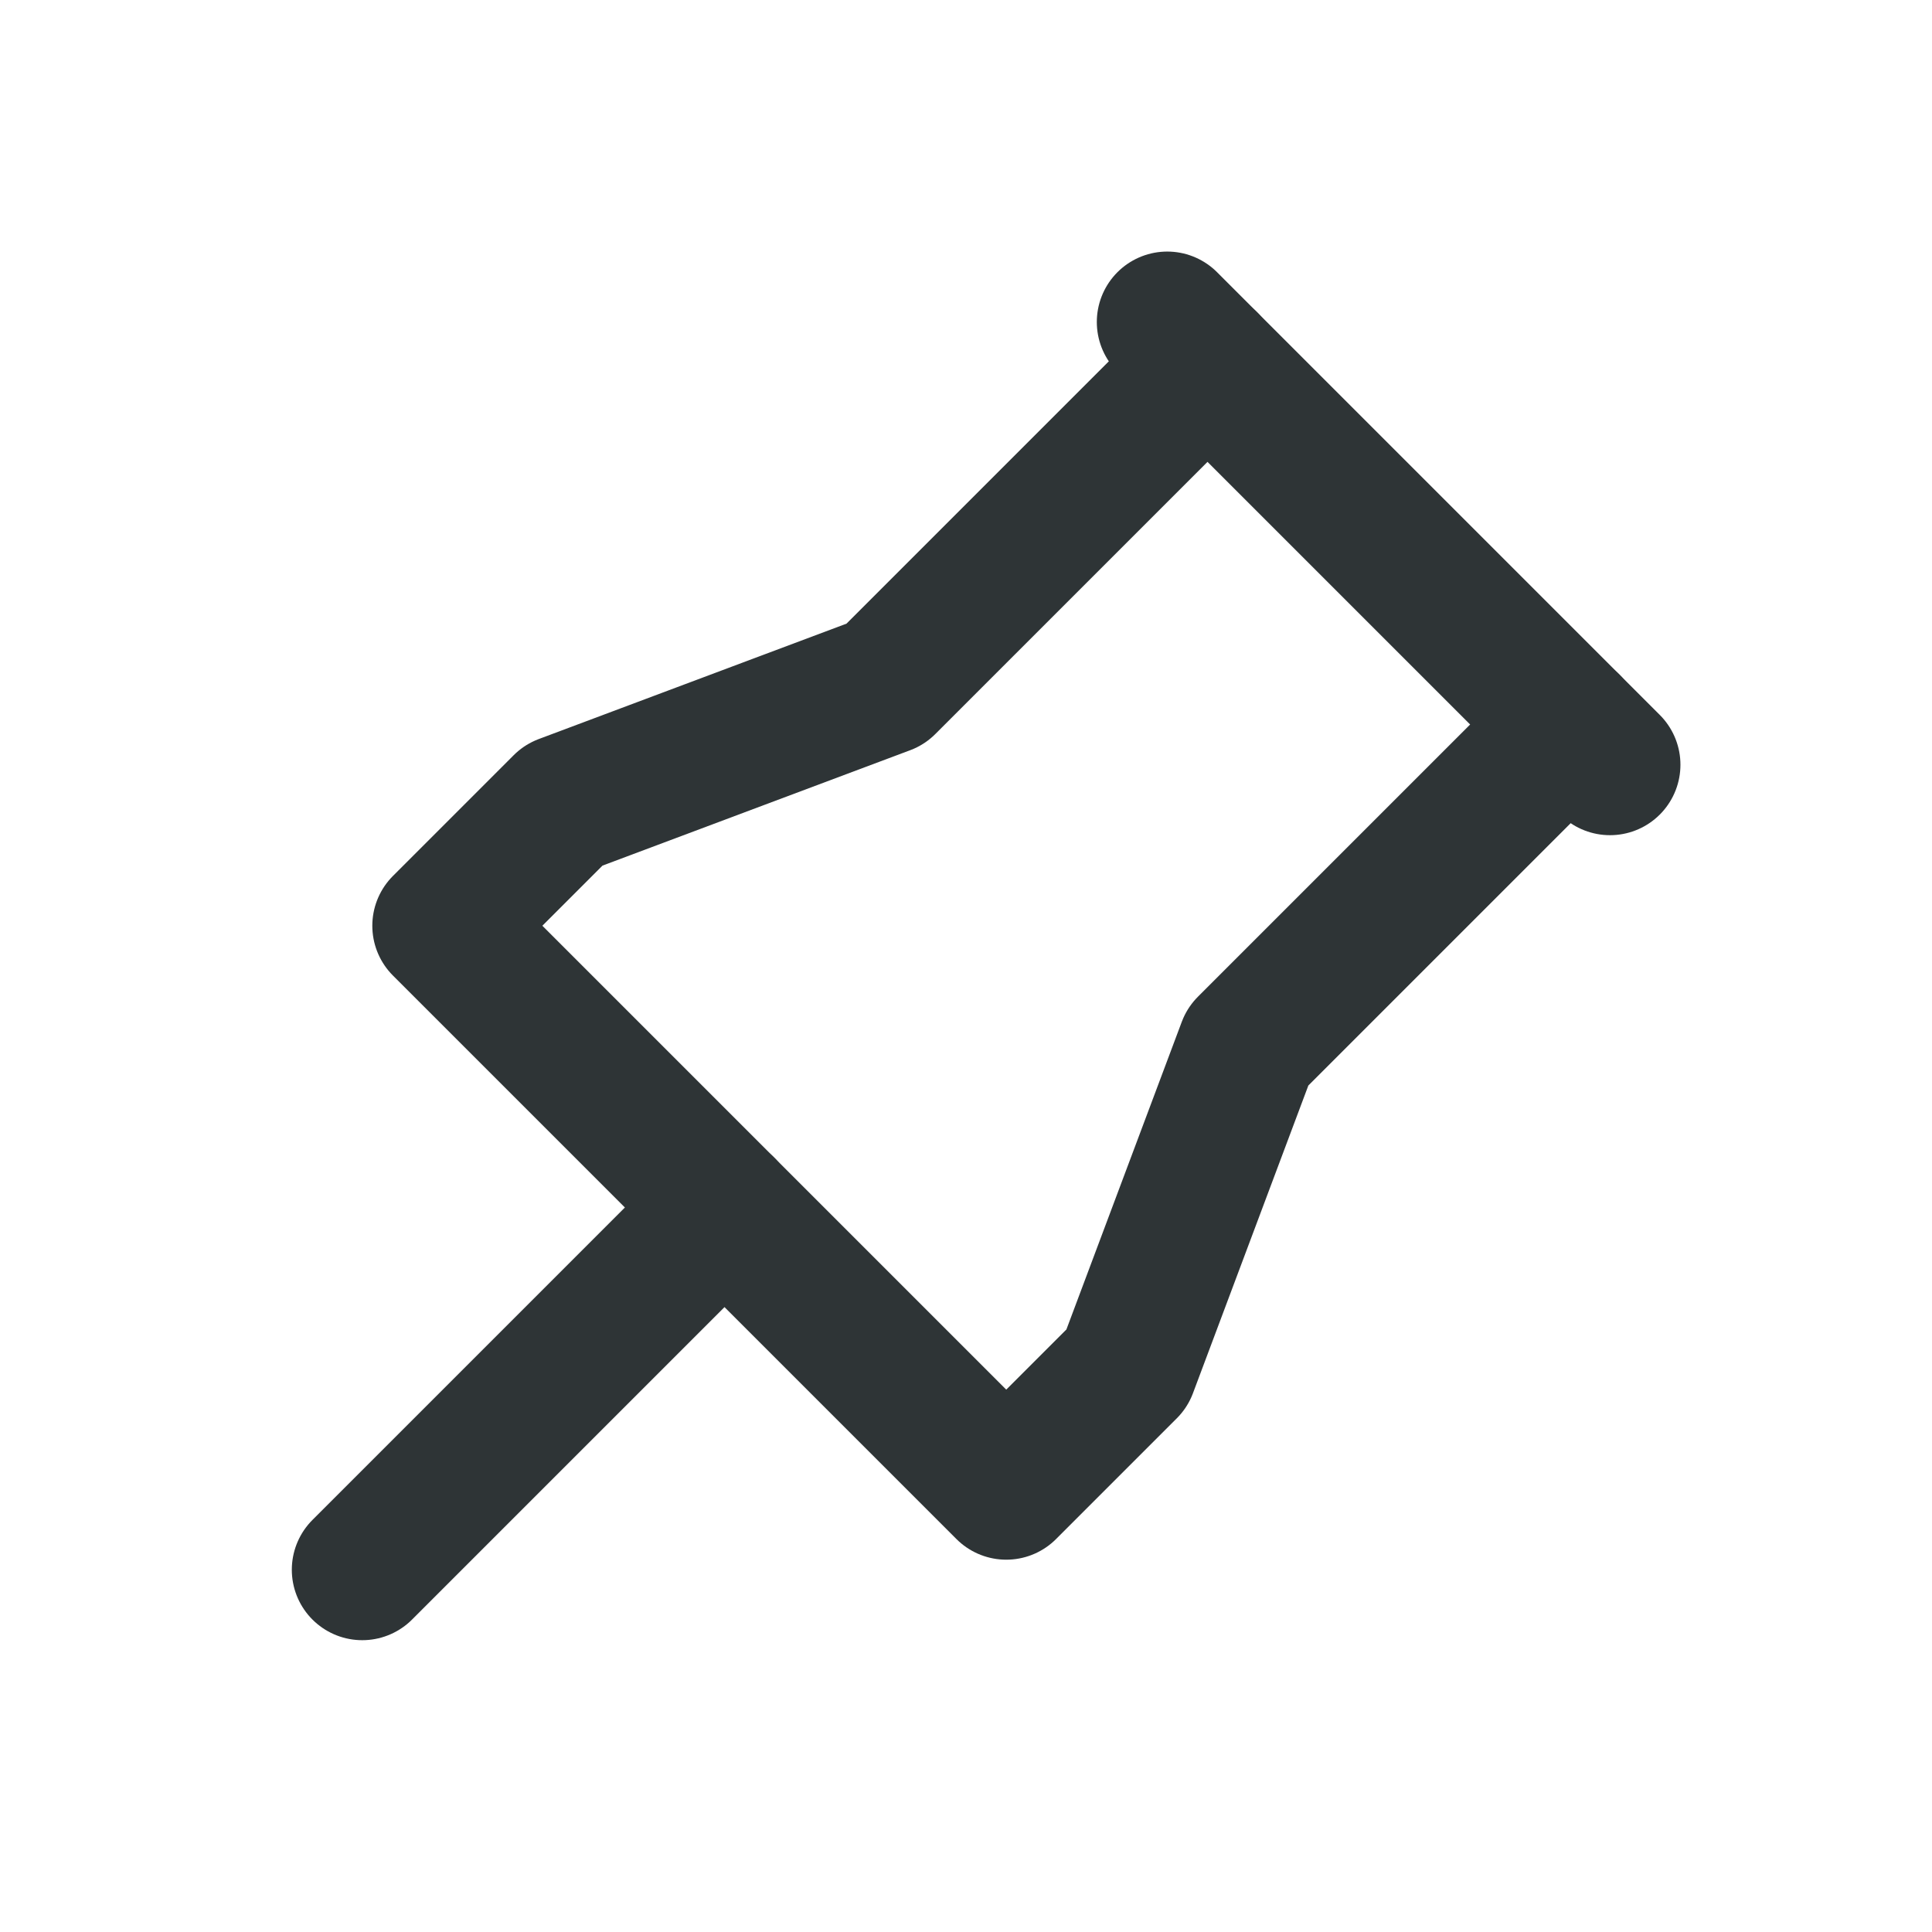
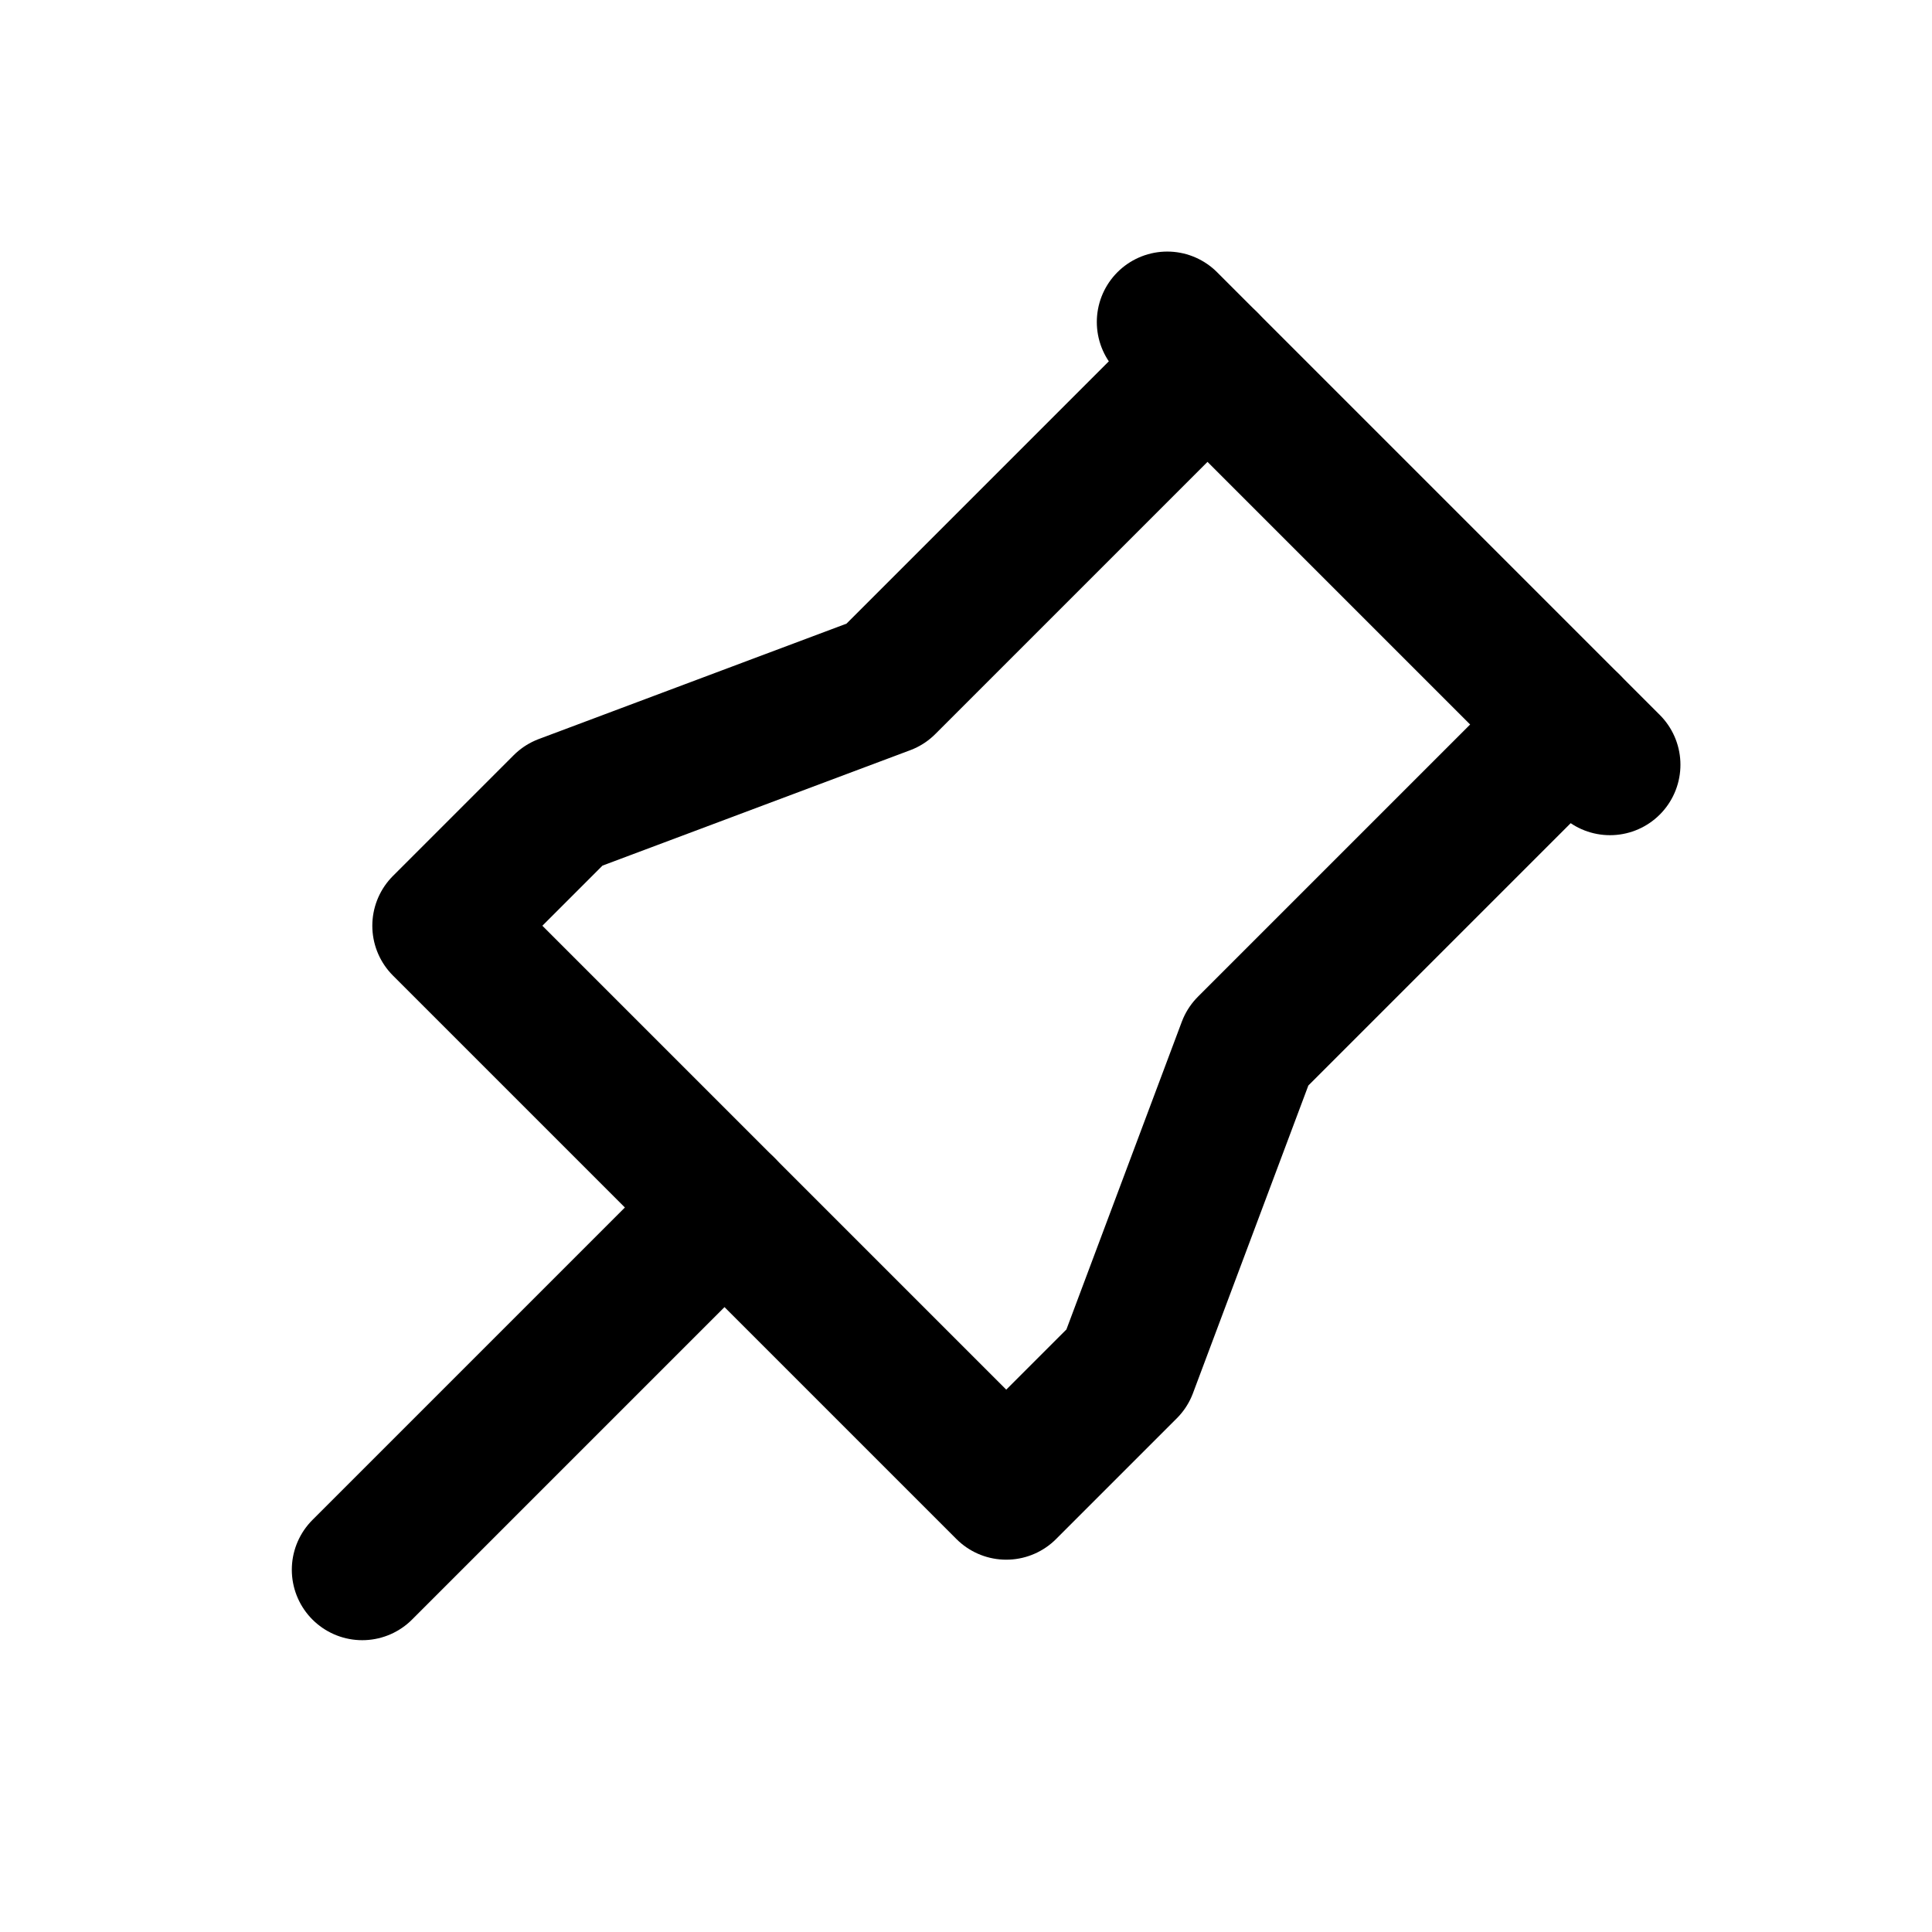
- <svg xmlns="http://www.w3.org/2000/svg" width="24" height="24" viewBox="0 0 24 24" fill="none" stroke="#2e3436" stroke-width="1.75" stroke-linecap="round" stroke-linejoin="round" class="icon icon-tabler icons-tabler-outline icon-tabler-pin">
+ <svg xmlns="http://www.w3.org/2000/svg" width="24" height="24" viewBox="0 0 24 24" fill="none" stroke="currentColor" stroke-width="1.75" stroke-linecap="round" stroke-linejoin="round" class="icon icon-tabler icons-tabler-outline icon-tabler-pin">
  <path stroke="none" d="M0 0h24v24H0z" fill="none" />
  <path d="M15 4.5l-4 4l-4 1.5l-1.5 1.5l7 7l1.5 -1.5l1.5 -4l4 -4" />
  <path d="M9 15l-4.5 4.5" />
  <path d="M14.5 4l5.5 5.5" />
</svg>
